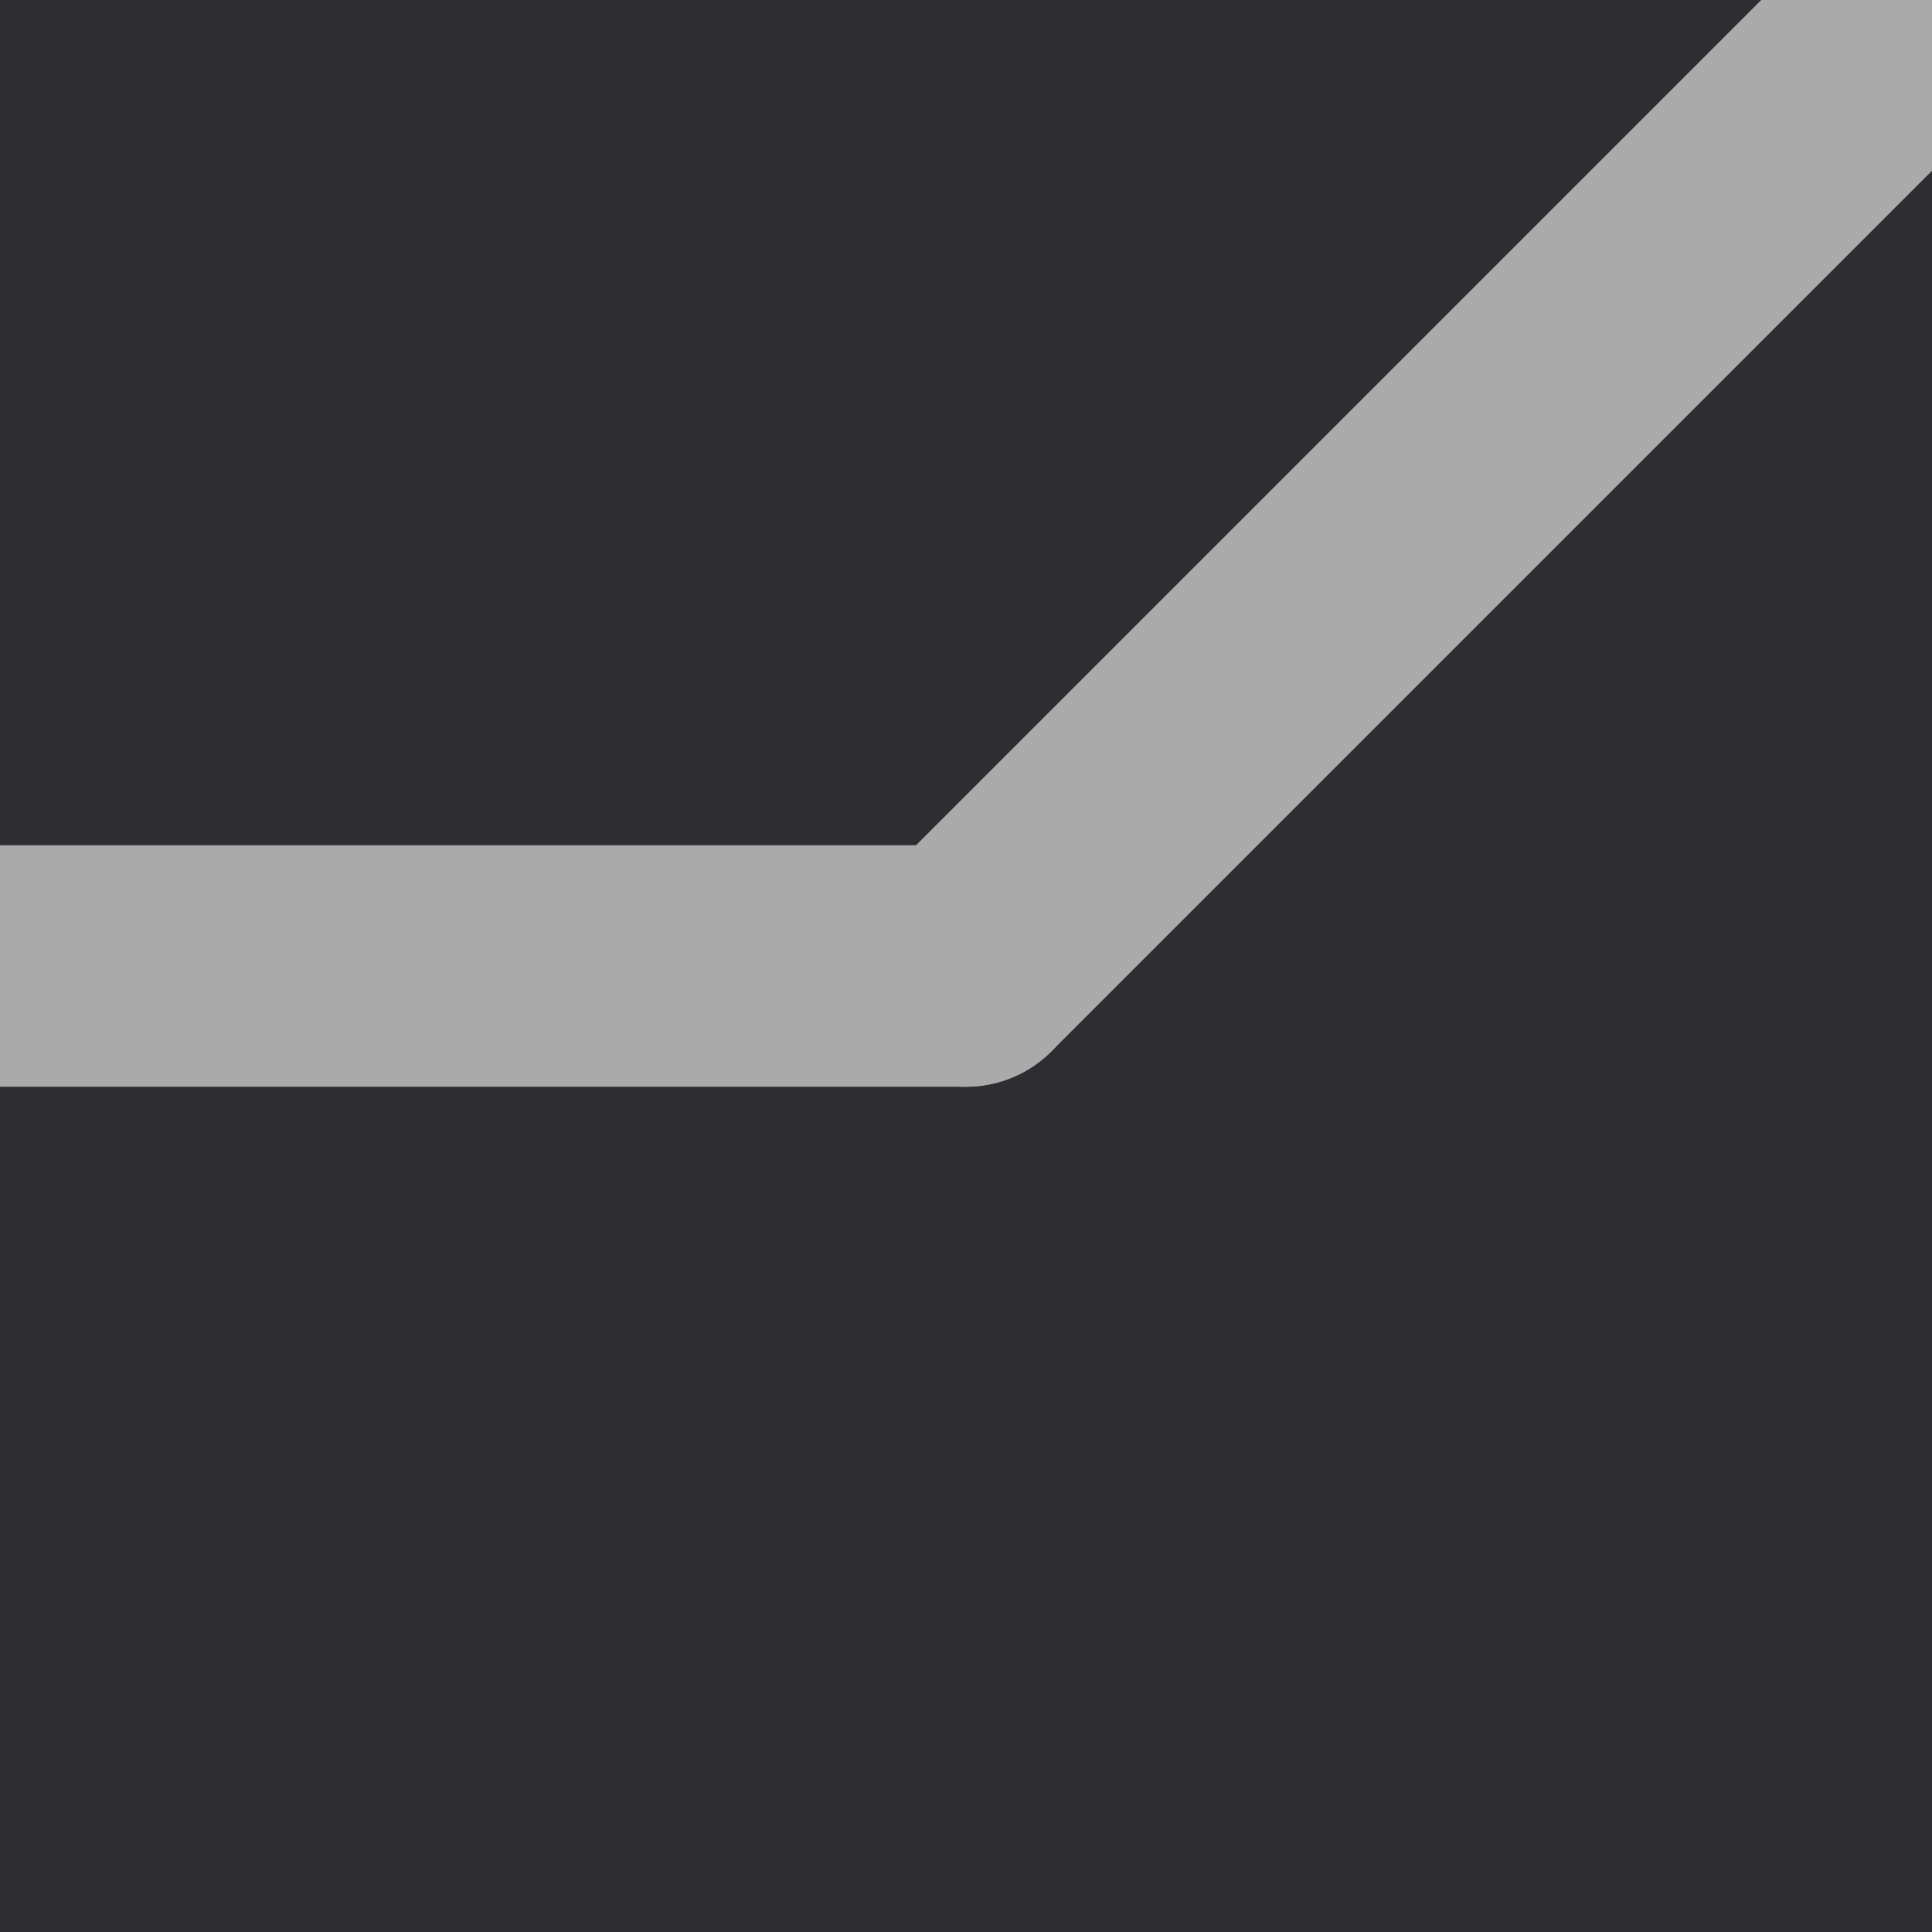
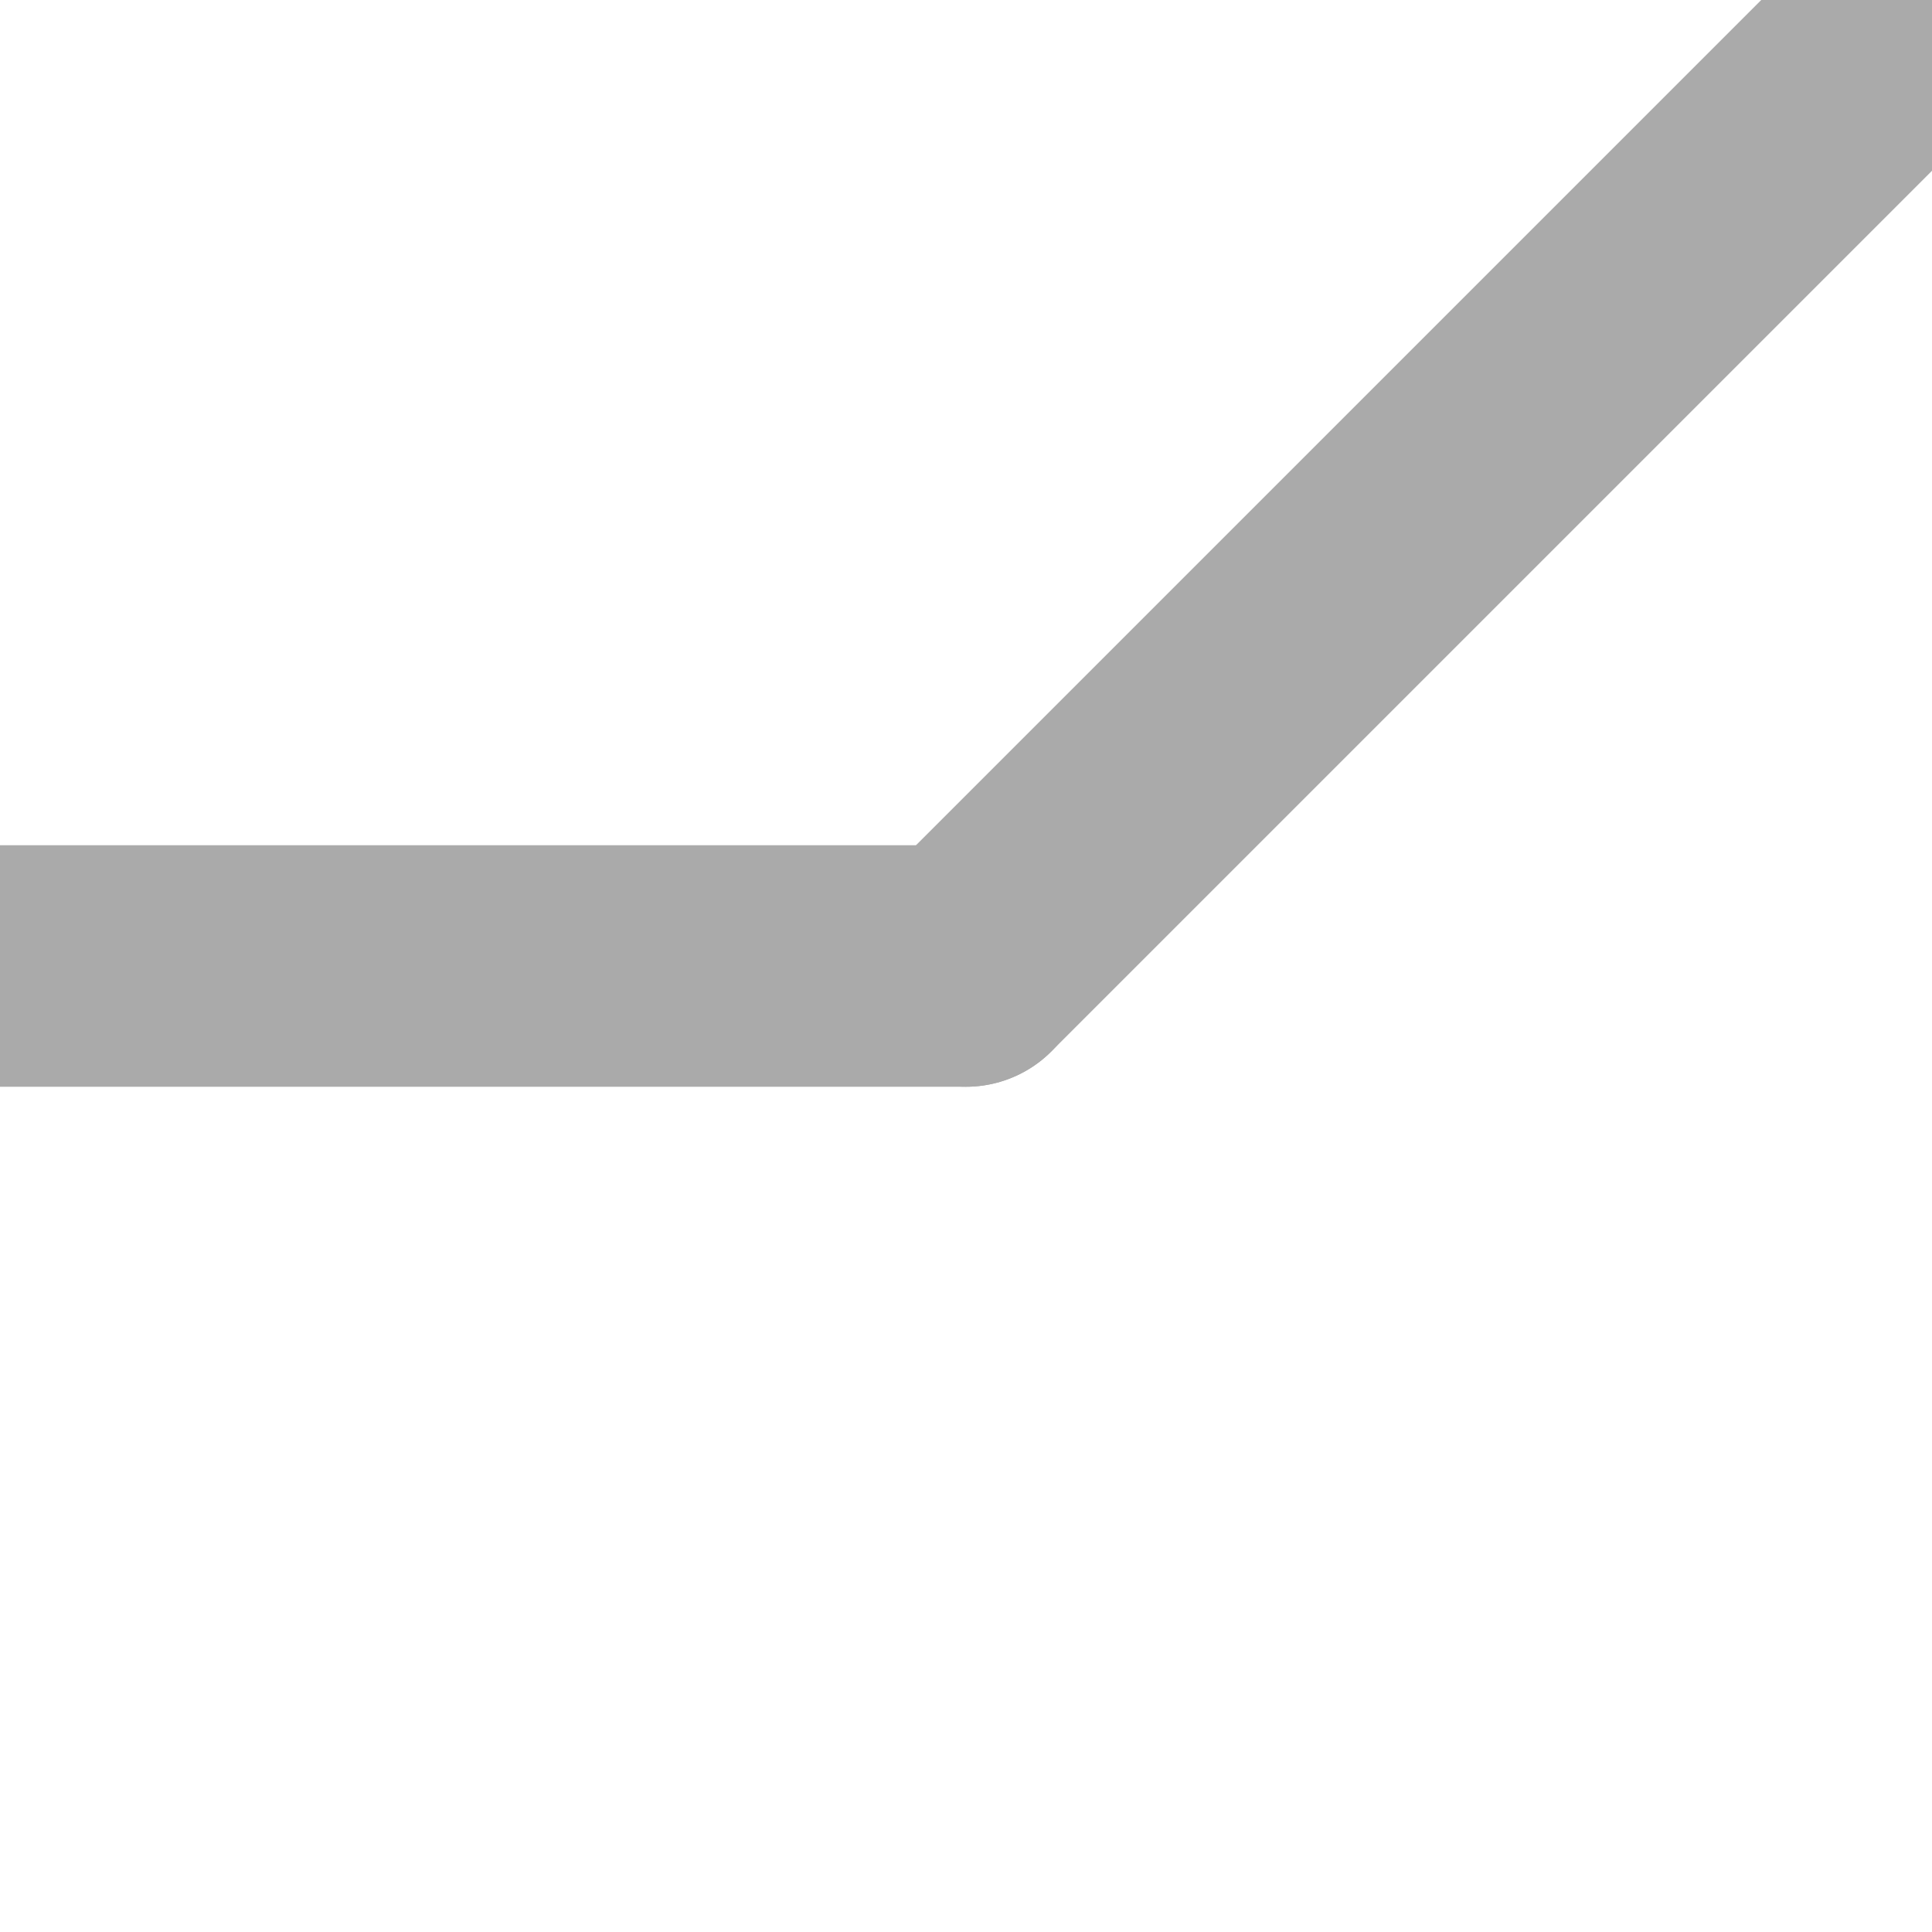
<svg xmlns="http://www.w3.org/2000/svg" viewBox="0 0 32 32">
-   <rect x="0" y="0" width="32" height="32" fill="#2d2d32" />
  <line x1="0" y1="16" x2="16" y2="16" stroke="#aaaaaa" stroke-width="4" stroke-linecap="round" />
  <line x1="16" y1="16" x2="32" y2="0" stroke="#aaaaaa" stroke-width="4" stroke-linecap="round" />
</svg>
